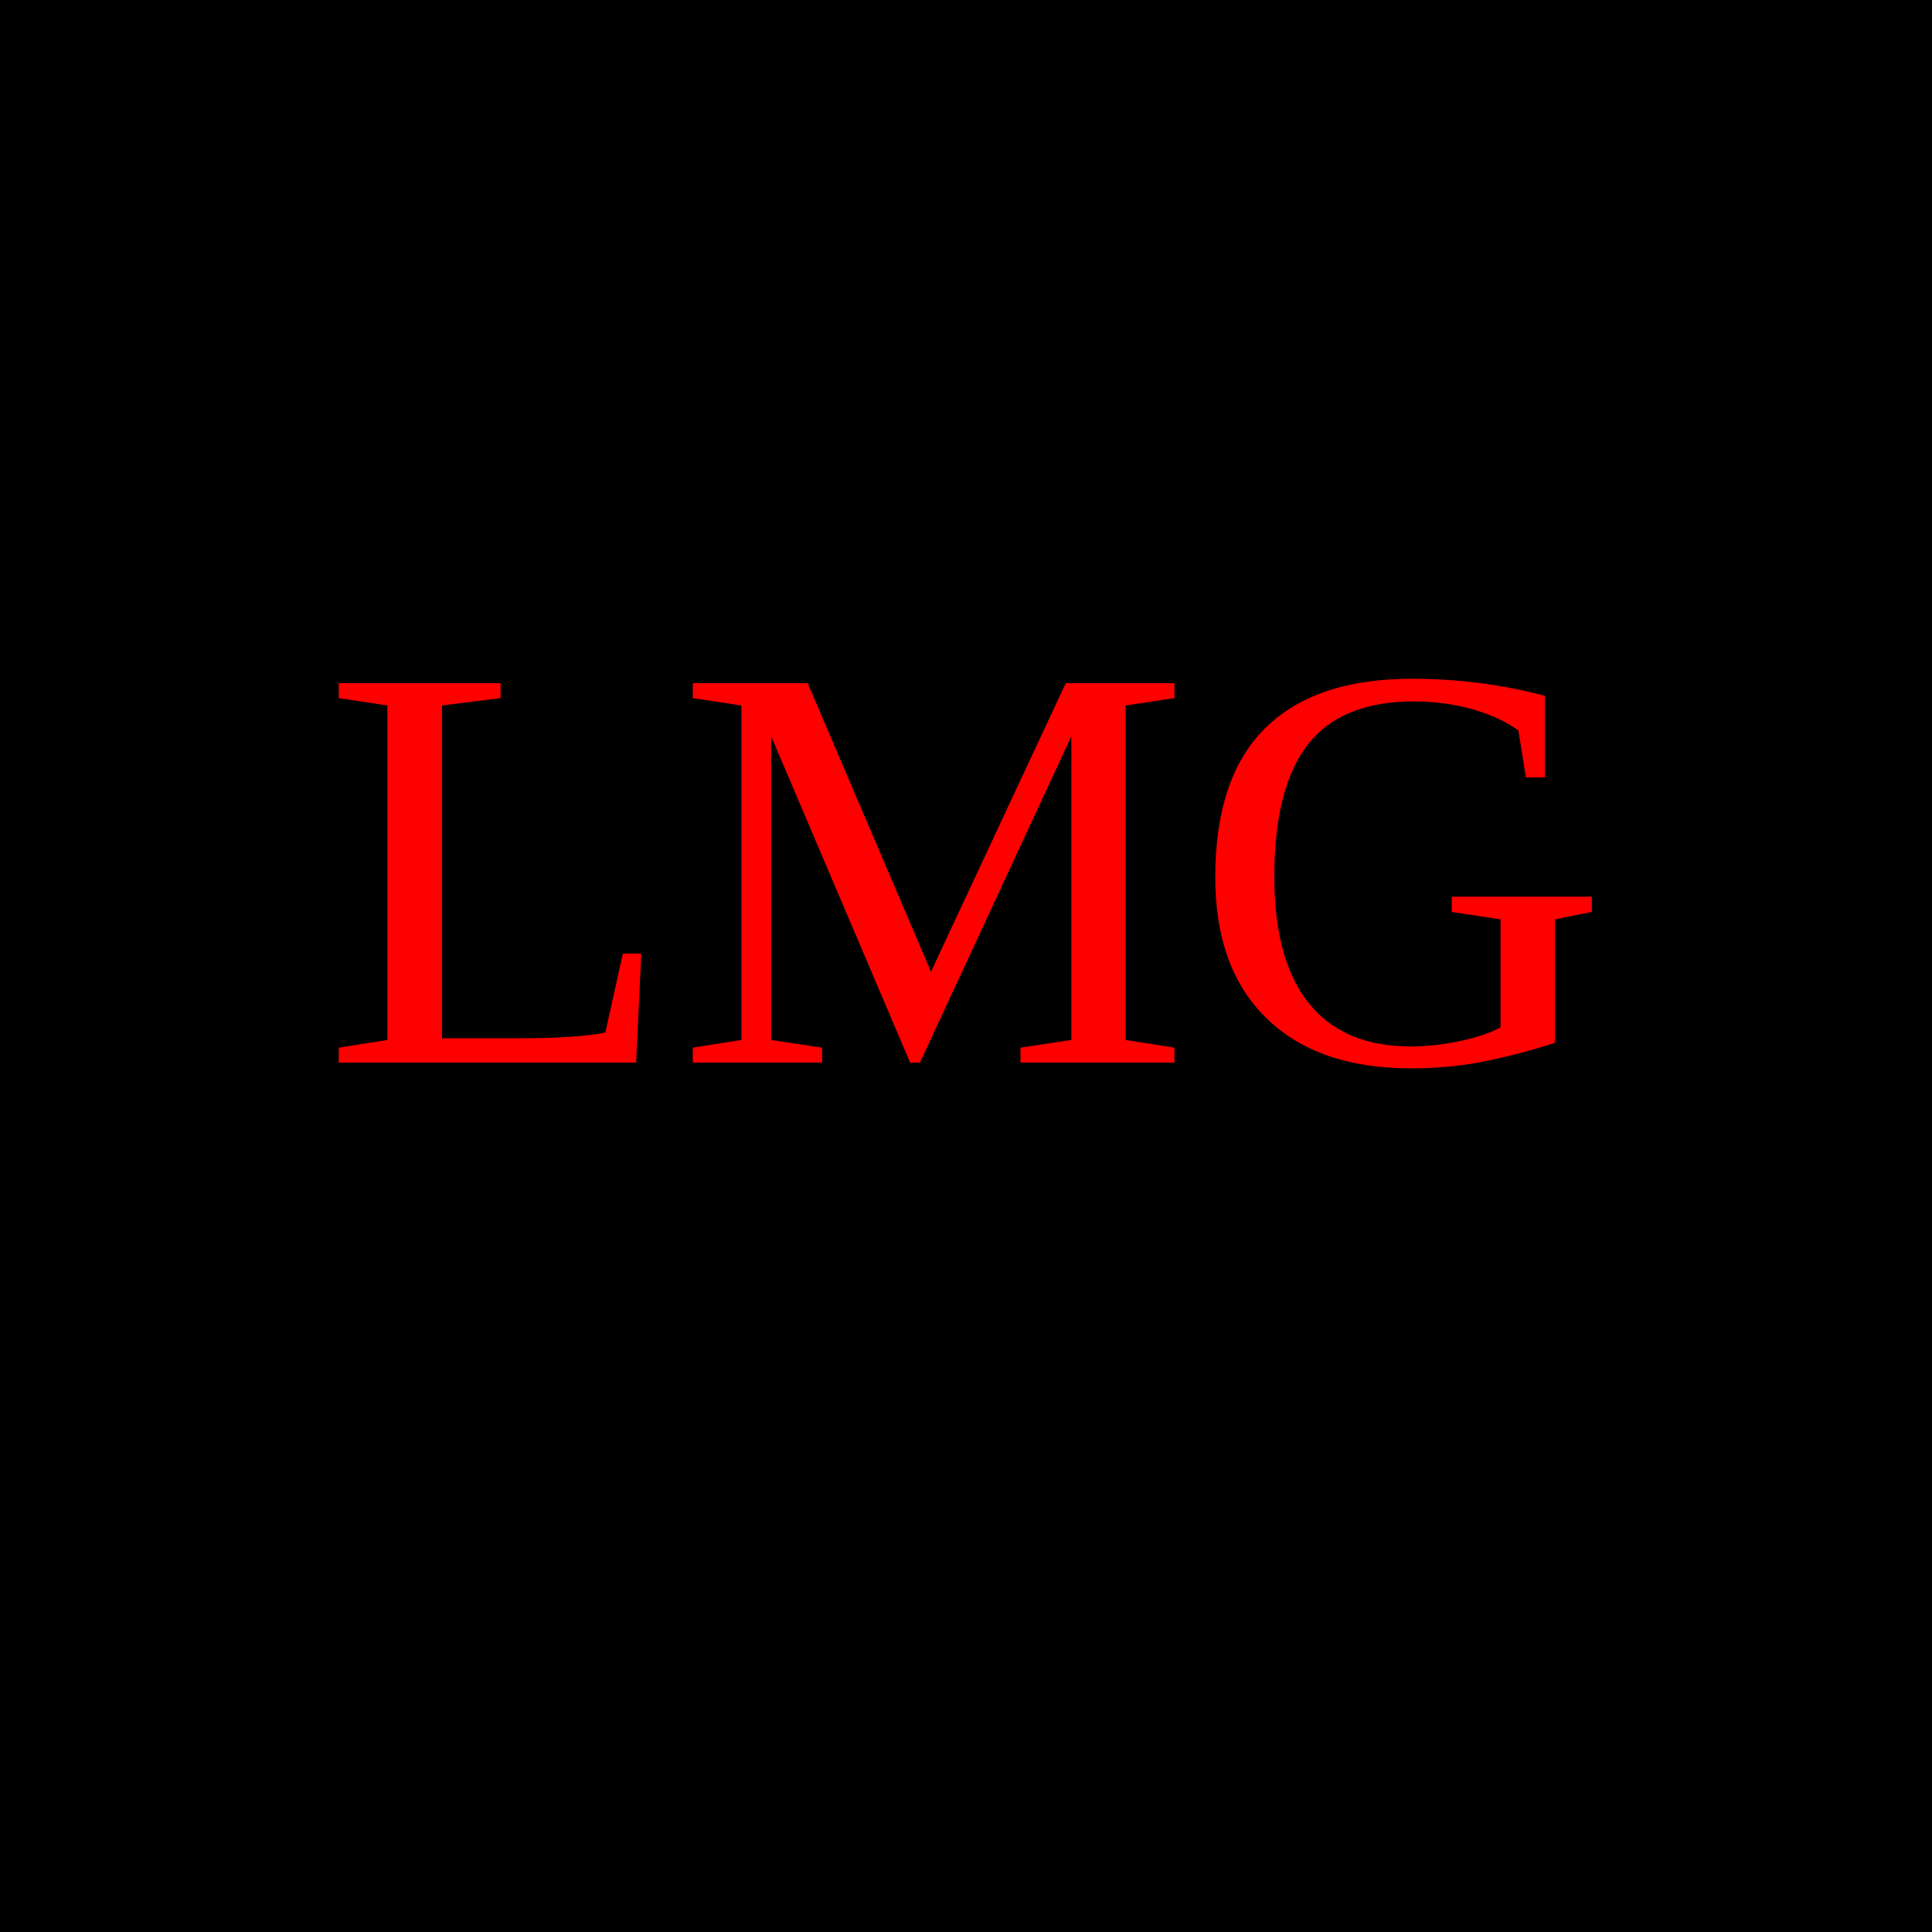
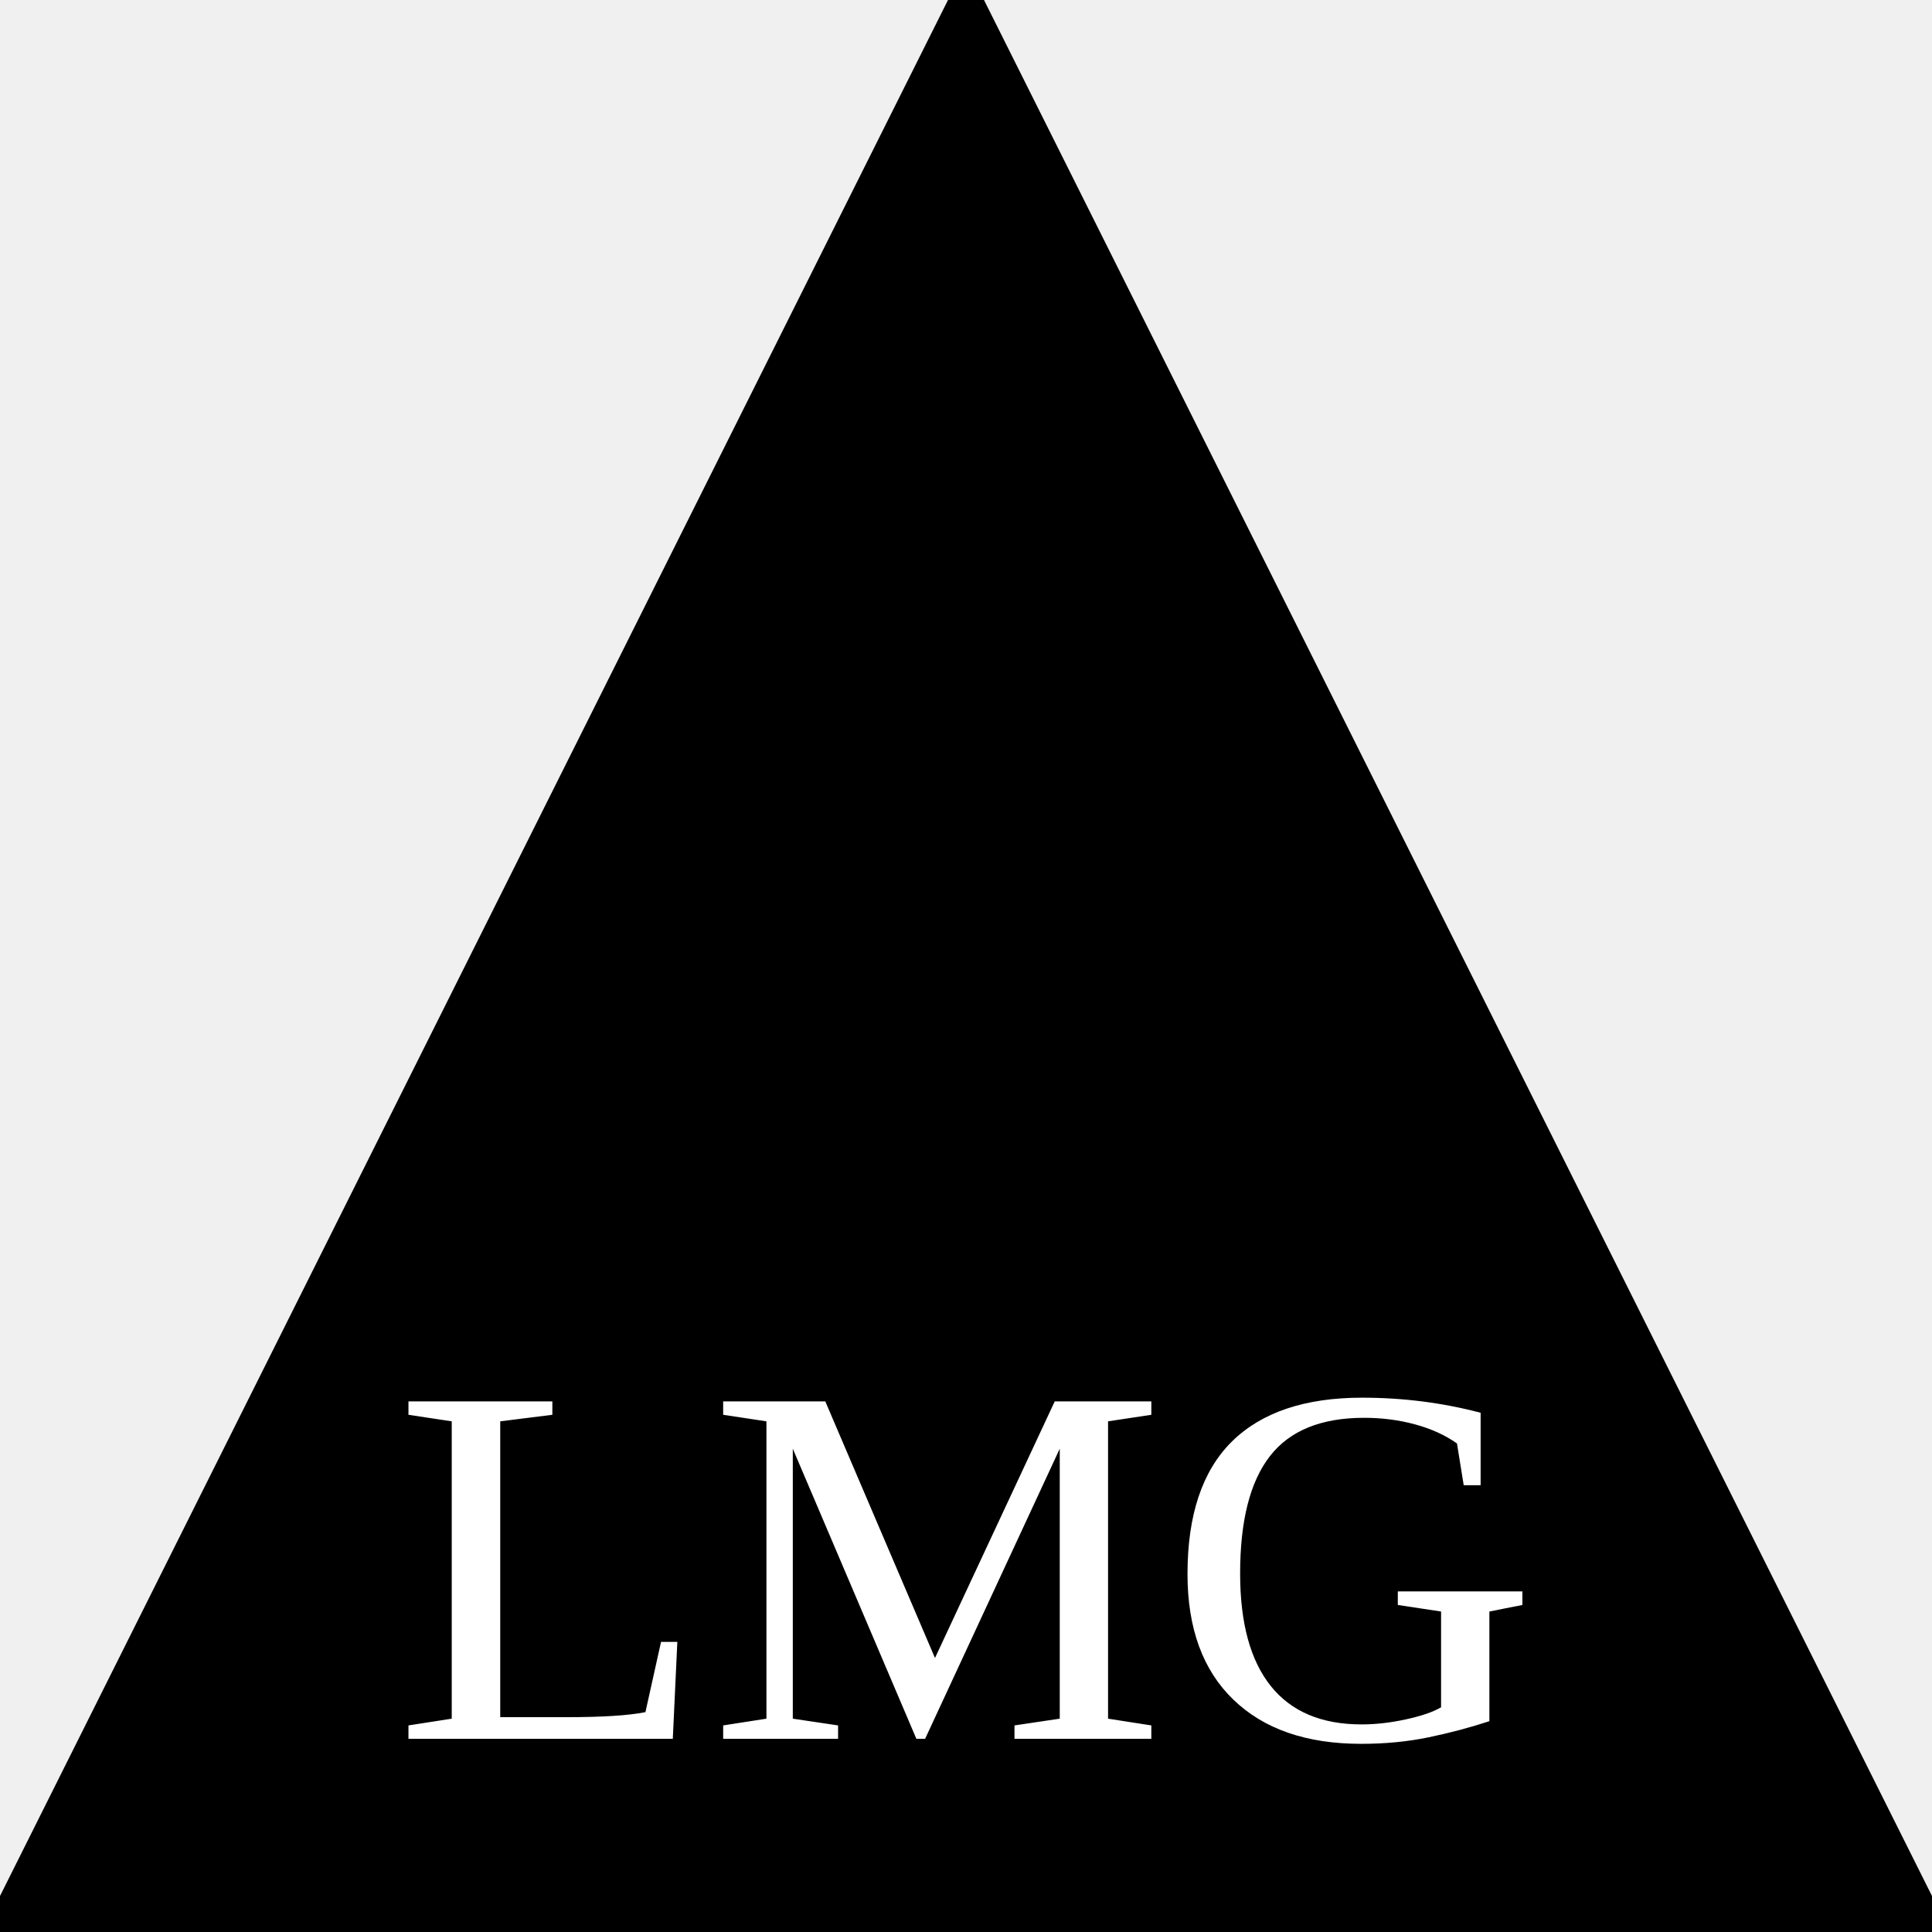
- <svg xmlns="http://www.w3.org/2000/svg" width="200" height="200" version="1.1">
-   <rect x="0" y="0" width="200" height="200" stroke="black" fill="black" stroke-width="5" />
-   <text x="100" y="110" font-size="60" text-anchor="middle" fill="red">LMG</text>
+ <svg xmlns="http://www.w3.org/2000/svg" width="300" height="300" version="1.1">
+   <polygon points="150 0 300 300 0 300" stroke="black" fill="black" stroke-width="5" />
+   <text x="150" y="270" font-size="80" text-anchor="middle" fill="white">LMG</text>
</svg>
